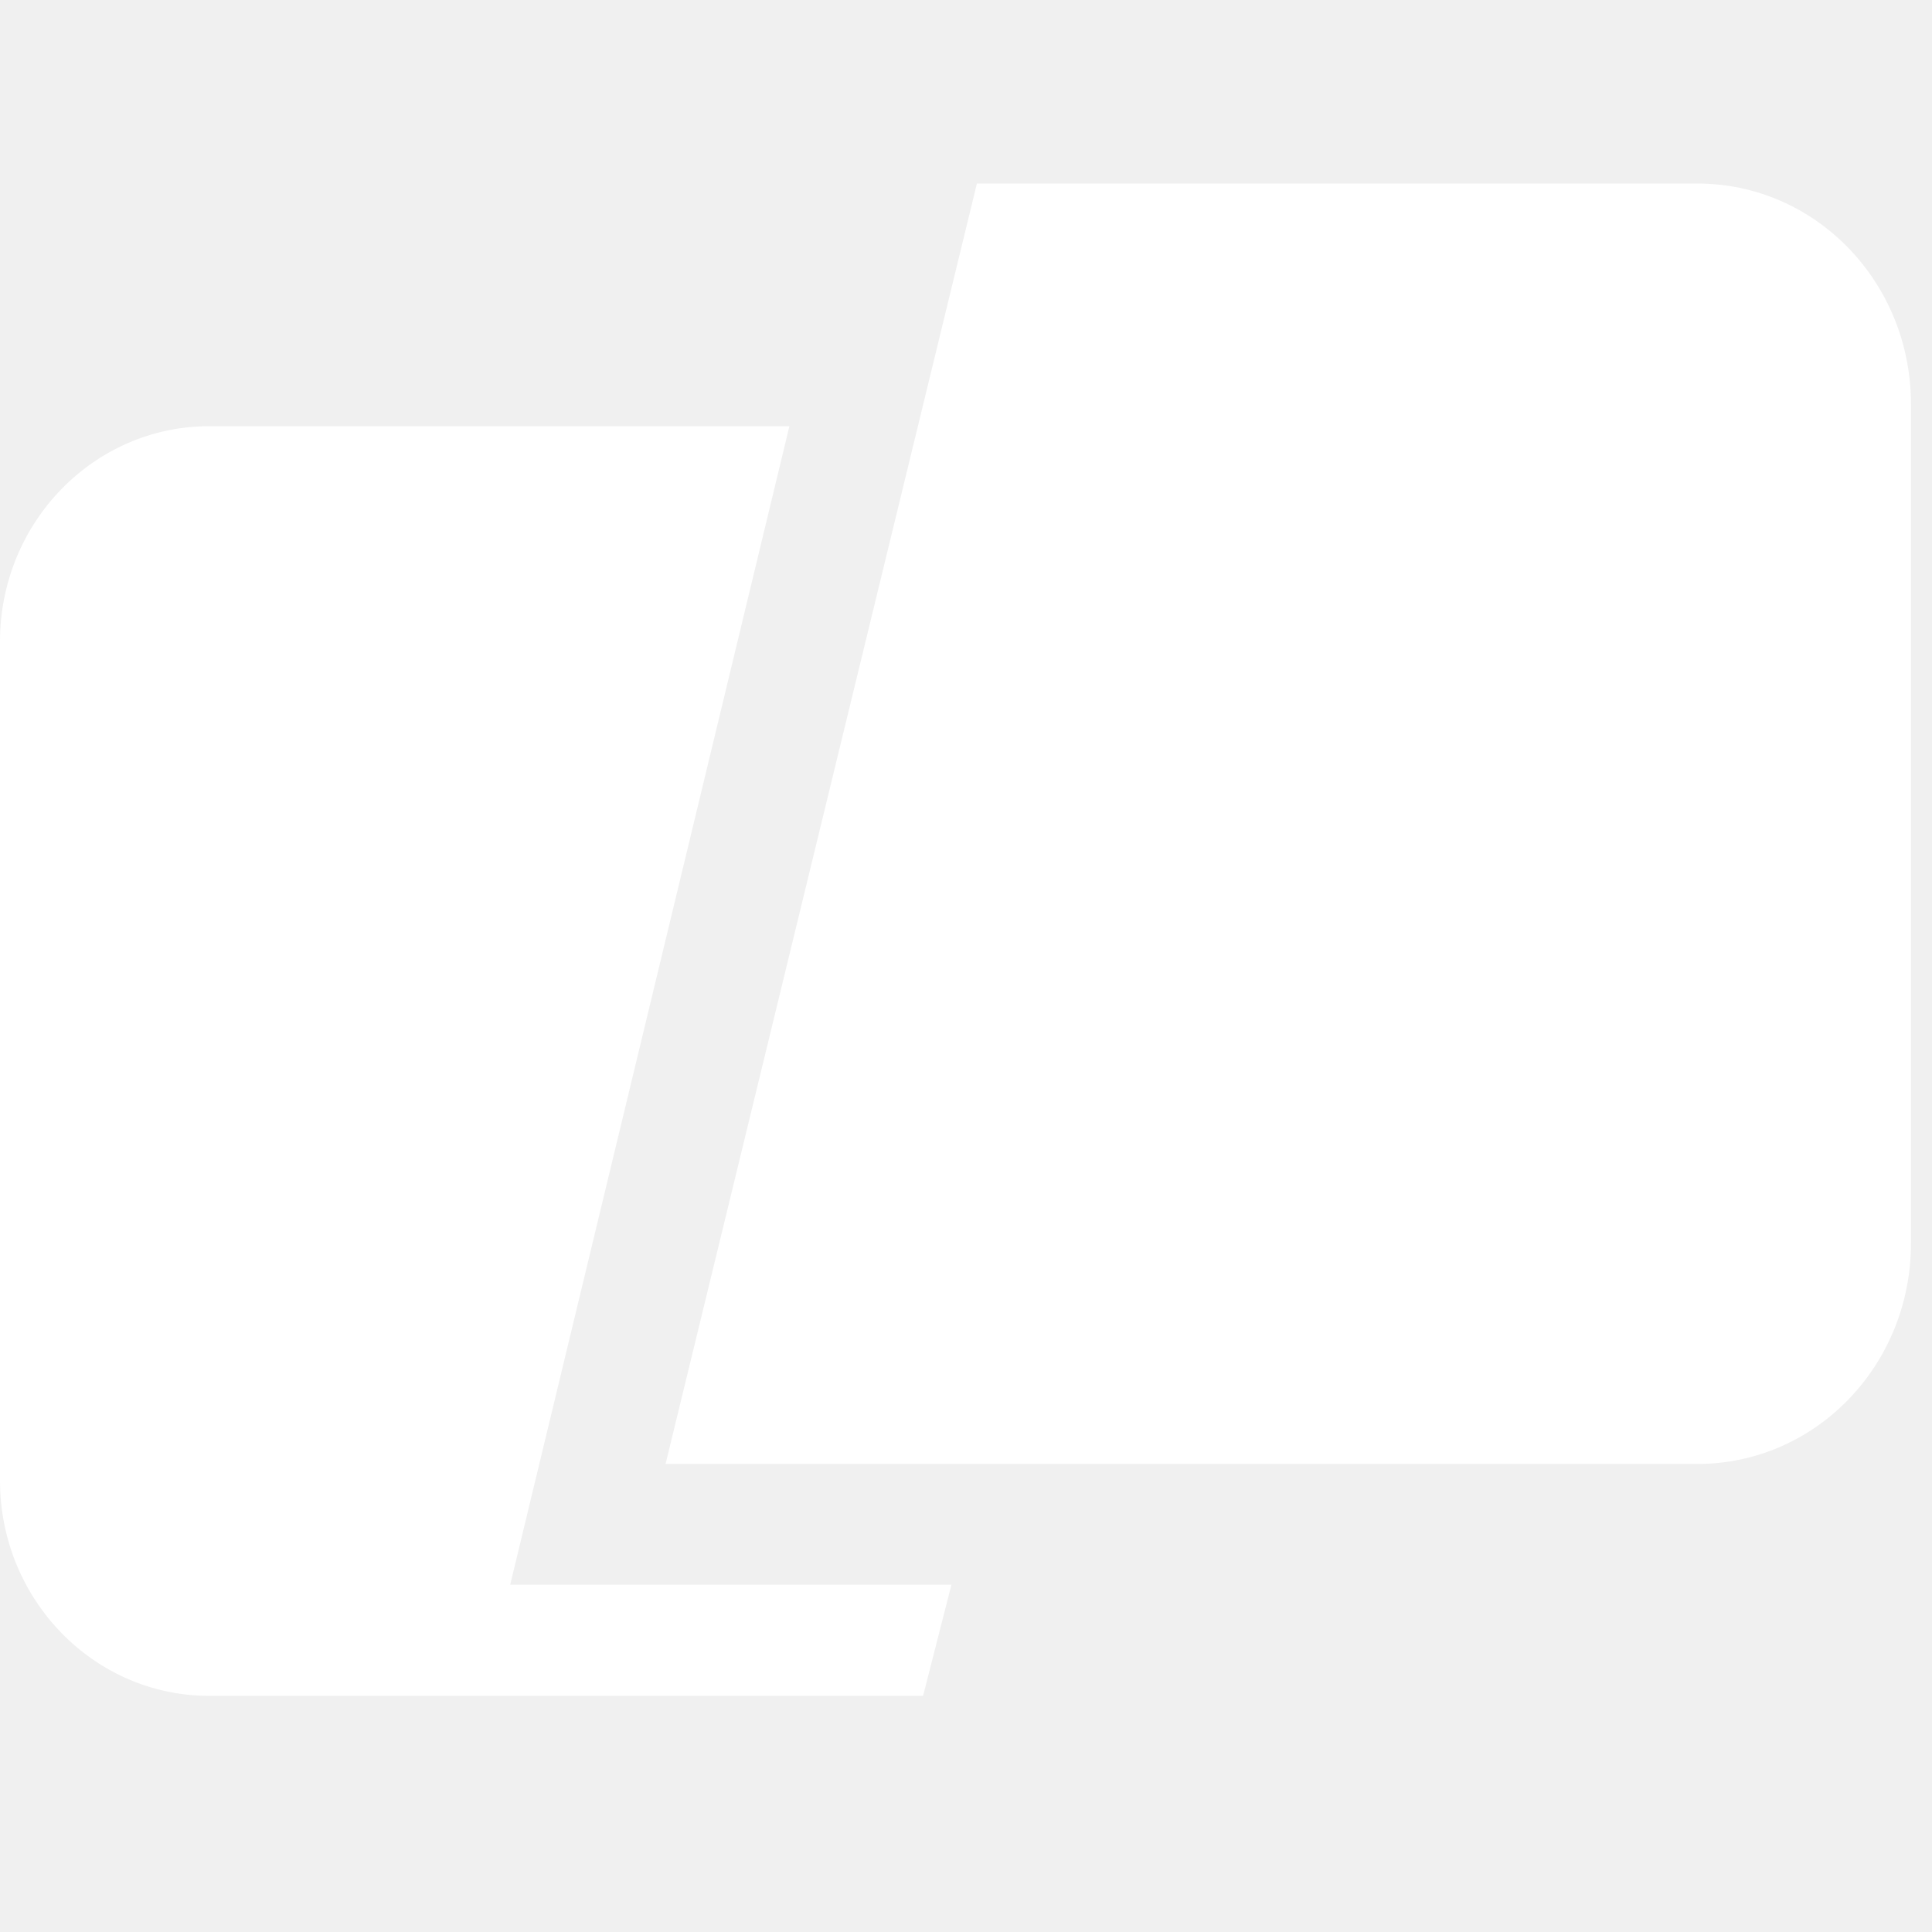
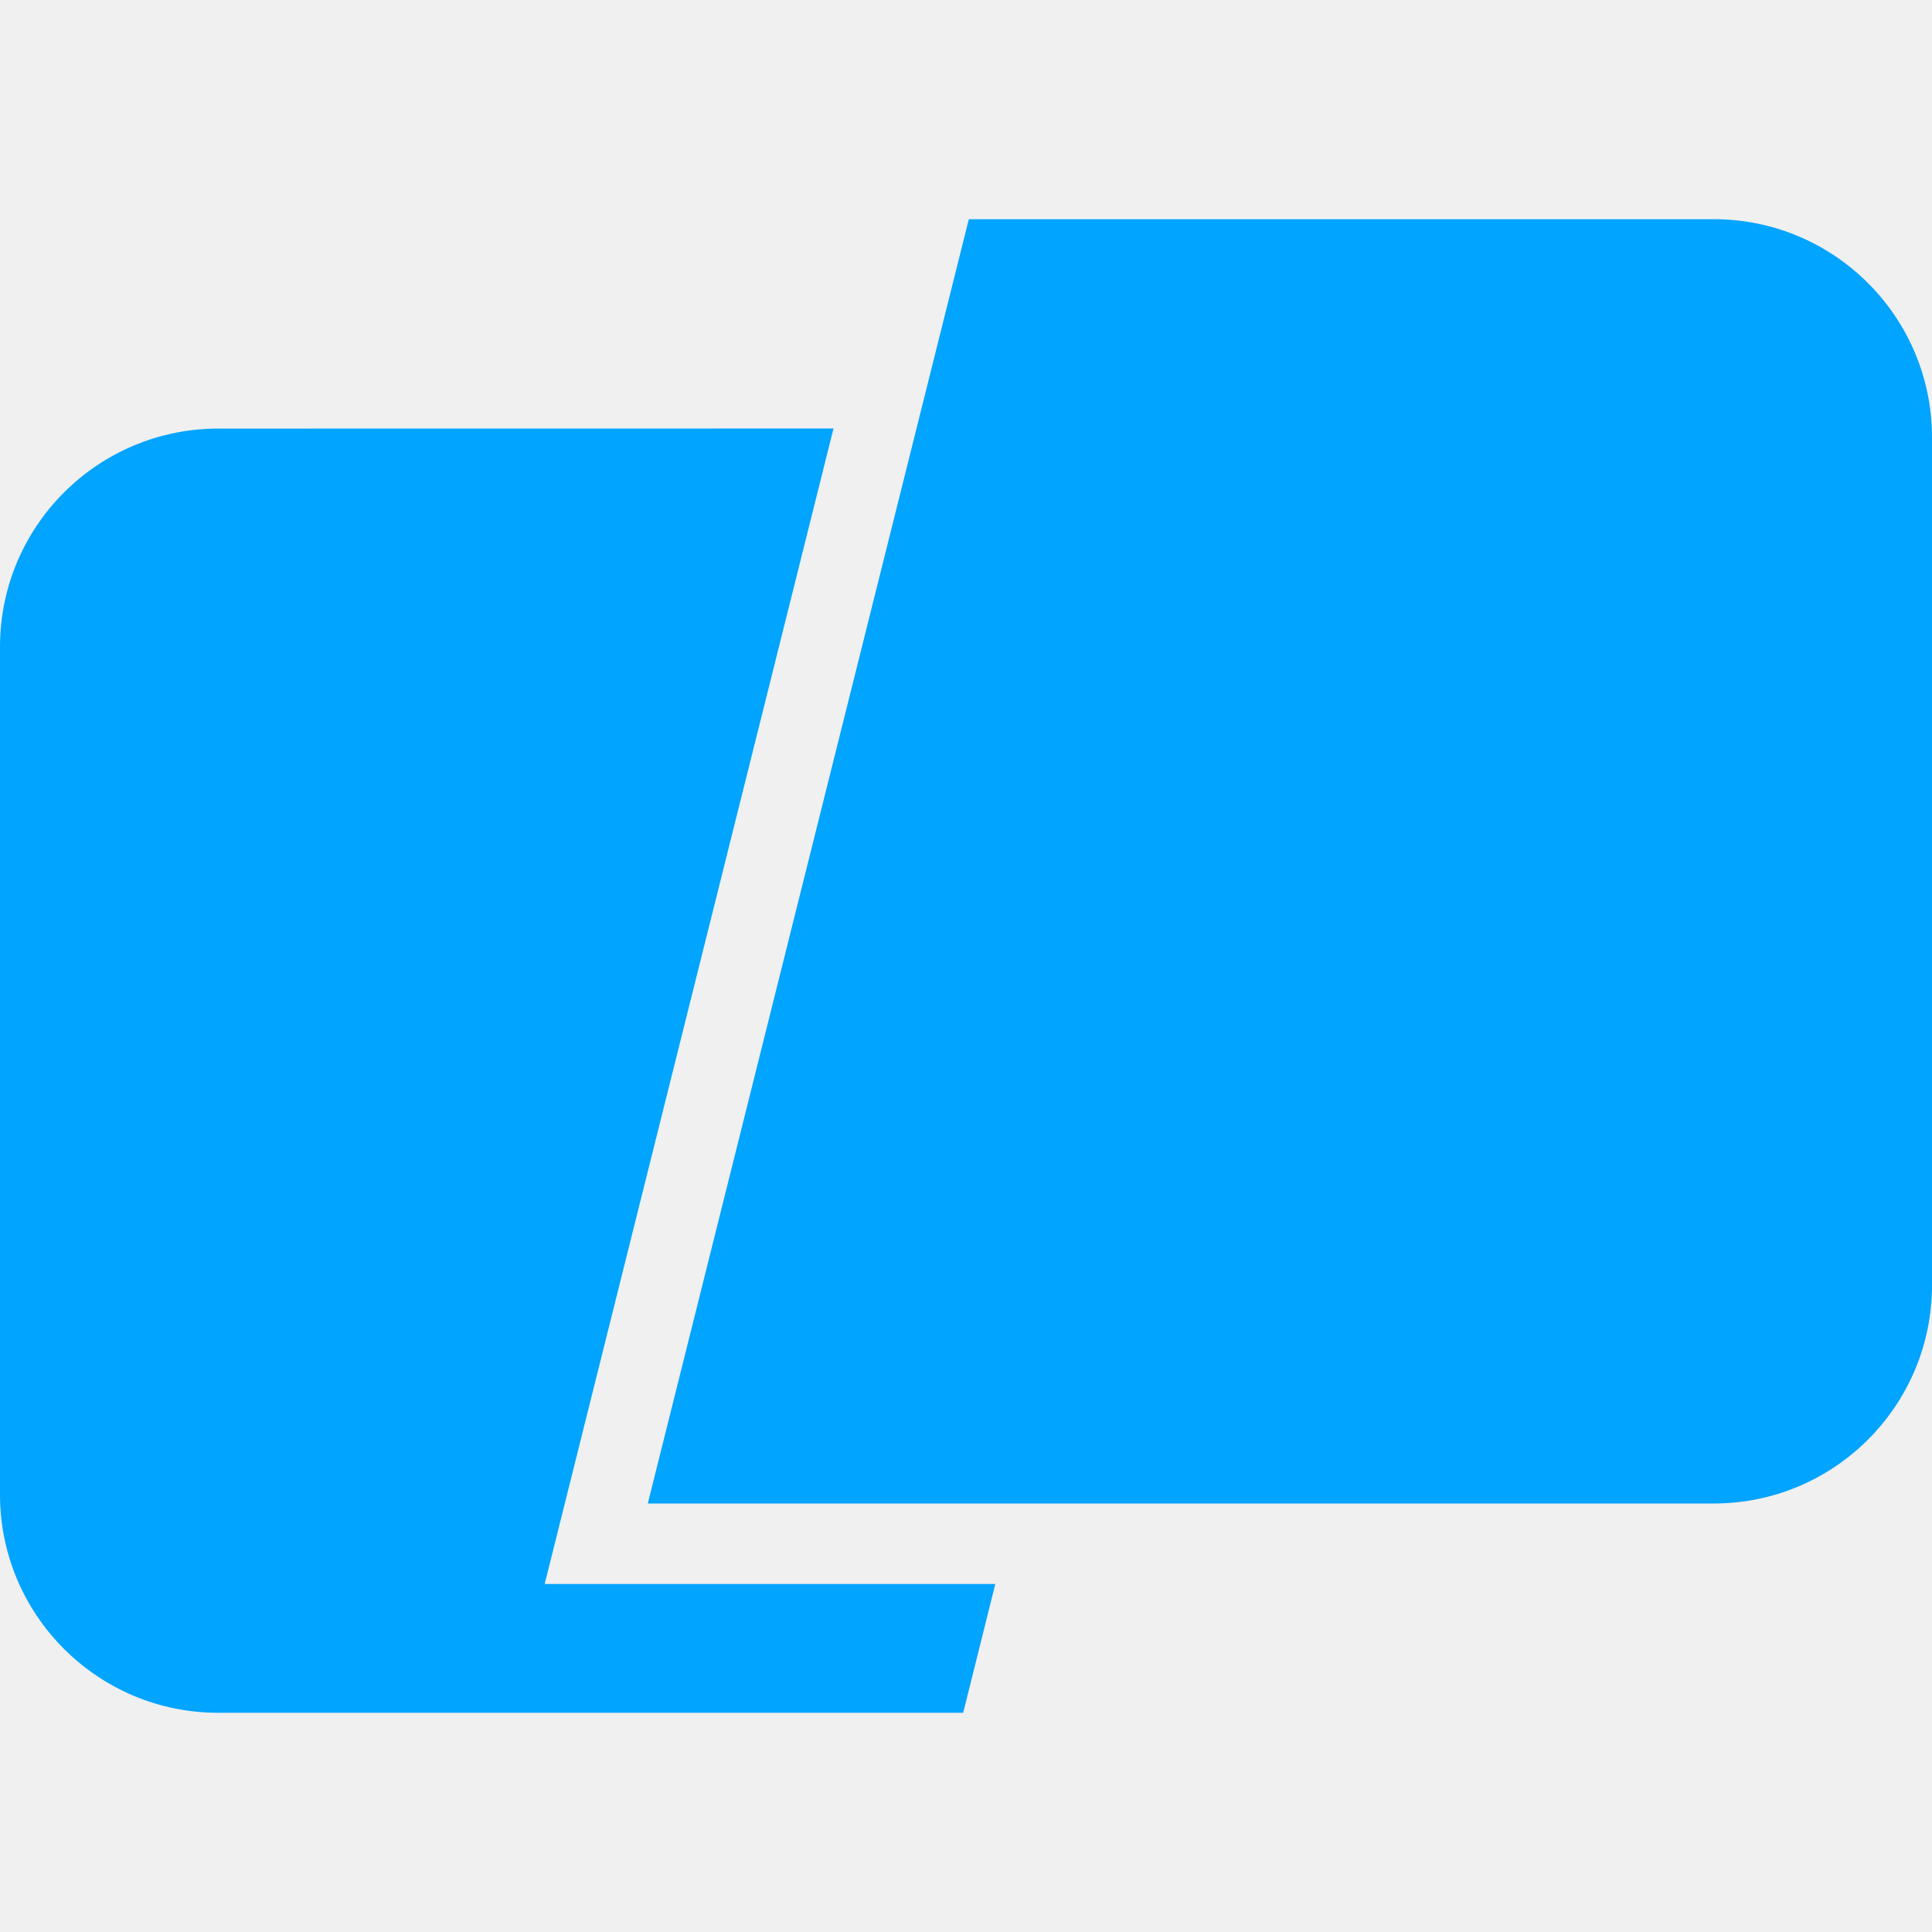
- <svg xmlns="http://www.w3.org/2000/svg" width="100" height="100" viewBox="0 0 100 100" fill="none">
-   <path d="M50.564 9.5L87.855 9.5C93.972 9.5 98.911 14.601 98.911 20.919L98.911 64.355C98.911 70.673 93.972 75.774 87.855 75.774L34.45 75.774L50.564 9.5Z" fill="white" />
-   <path d="M40.859 22.06L10.828 22.06C4.844 22.06 0 27.06 0 33.2L0 76.637C0 82.777 4.844 87.777 10.828 87.777L47.779 87.777L49.246 82.024L26.408 82.024L40.859 22.06Z" fill="white" />
+ <svg xmlns="http://www.w3.org/2000/svg" fill="#01A4FF" viewBox="0 0 24 24">
+   <path d="M12.035 2.723h9.253A2.712 2.712 0 0 1 24 5.435v10.529a2.712 2.712 0 0 1-2.712 2.713H8.047Zm-1.681 2.6L6.766 19.677h5.598l-.399 1.6H2.712A2.712 2.712 0 0 1 0 18.565V8.036a2.712 2.712 0 0 1 2.712-2.712Z" />
</svg>
